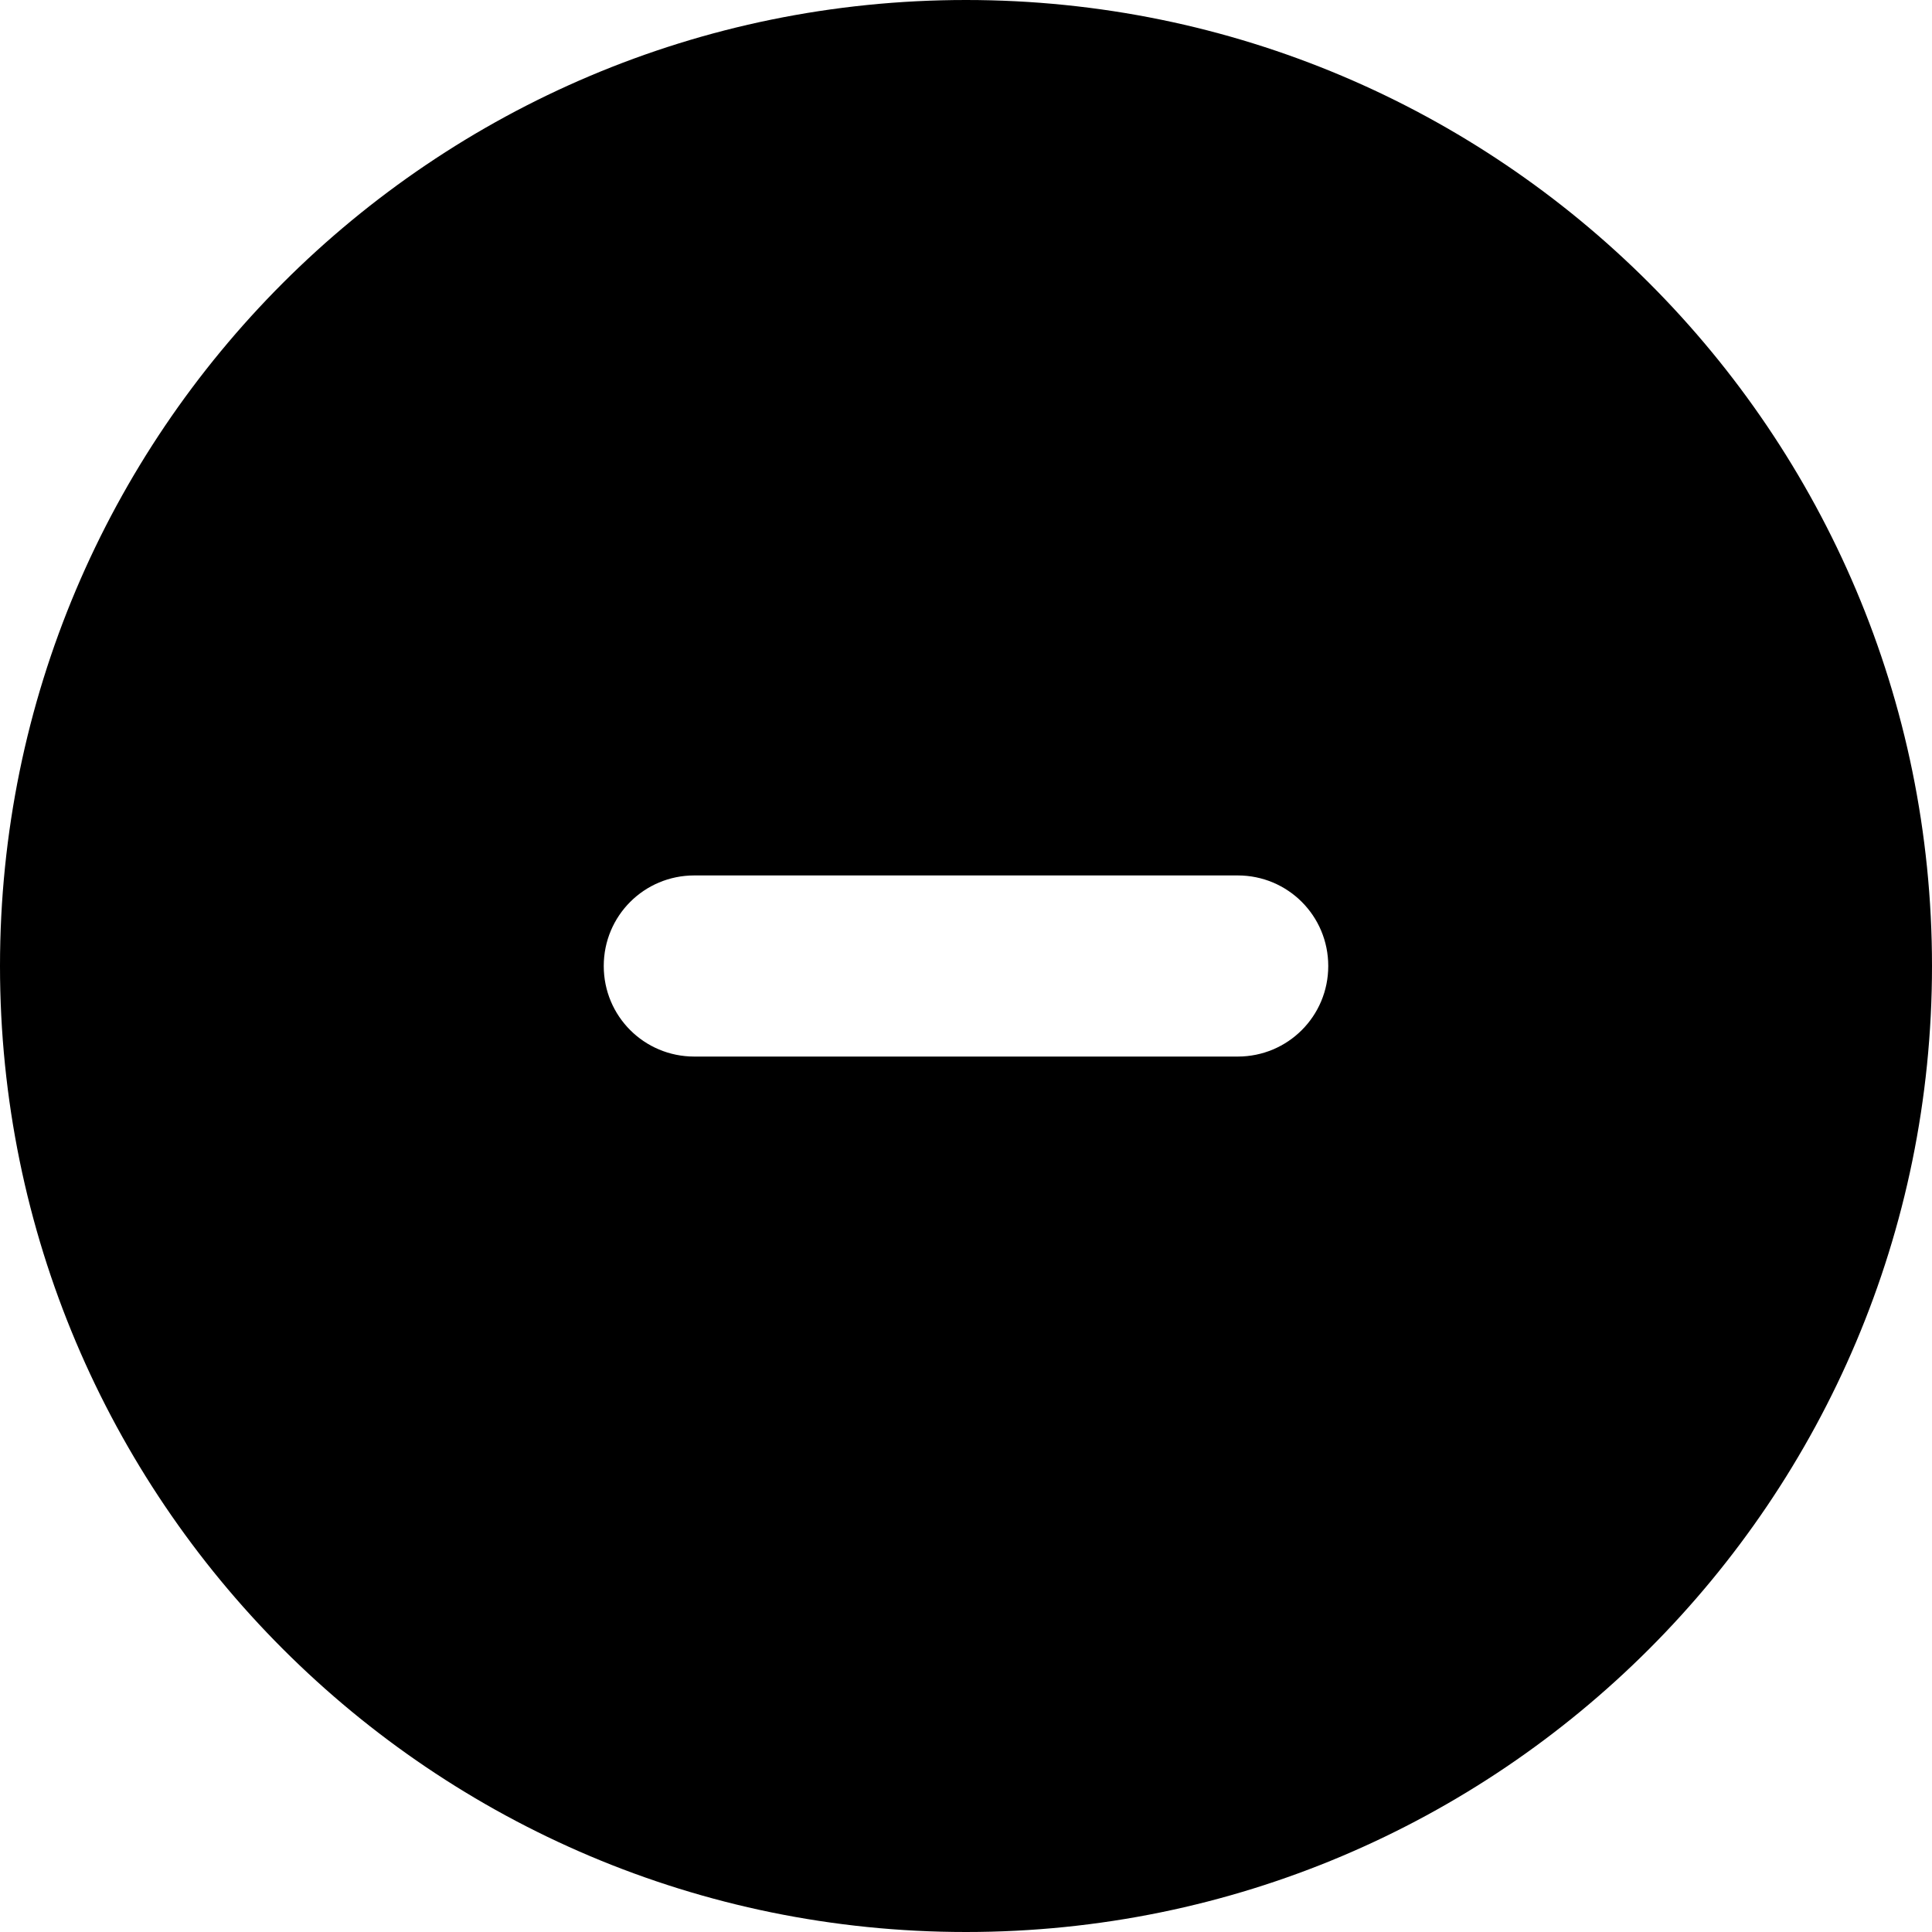
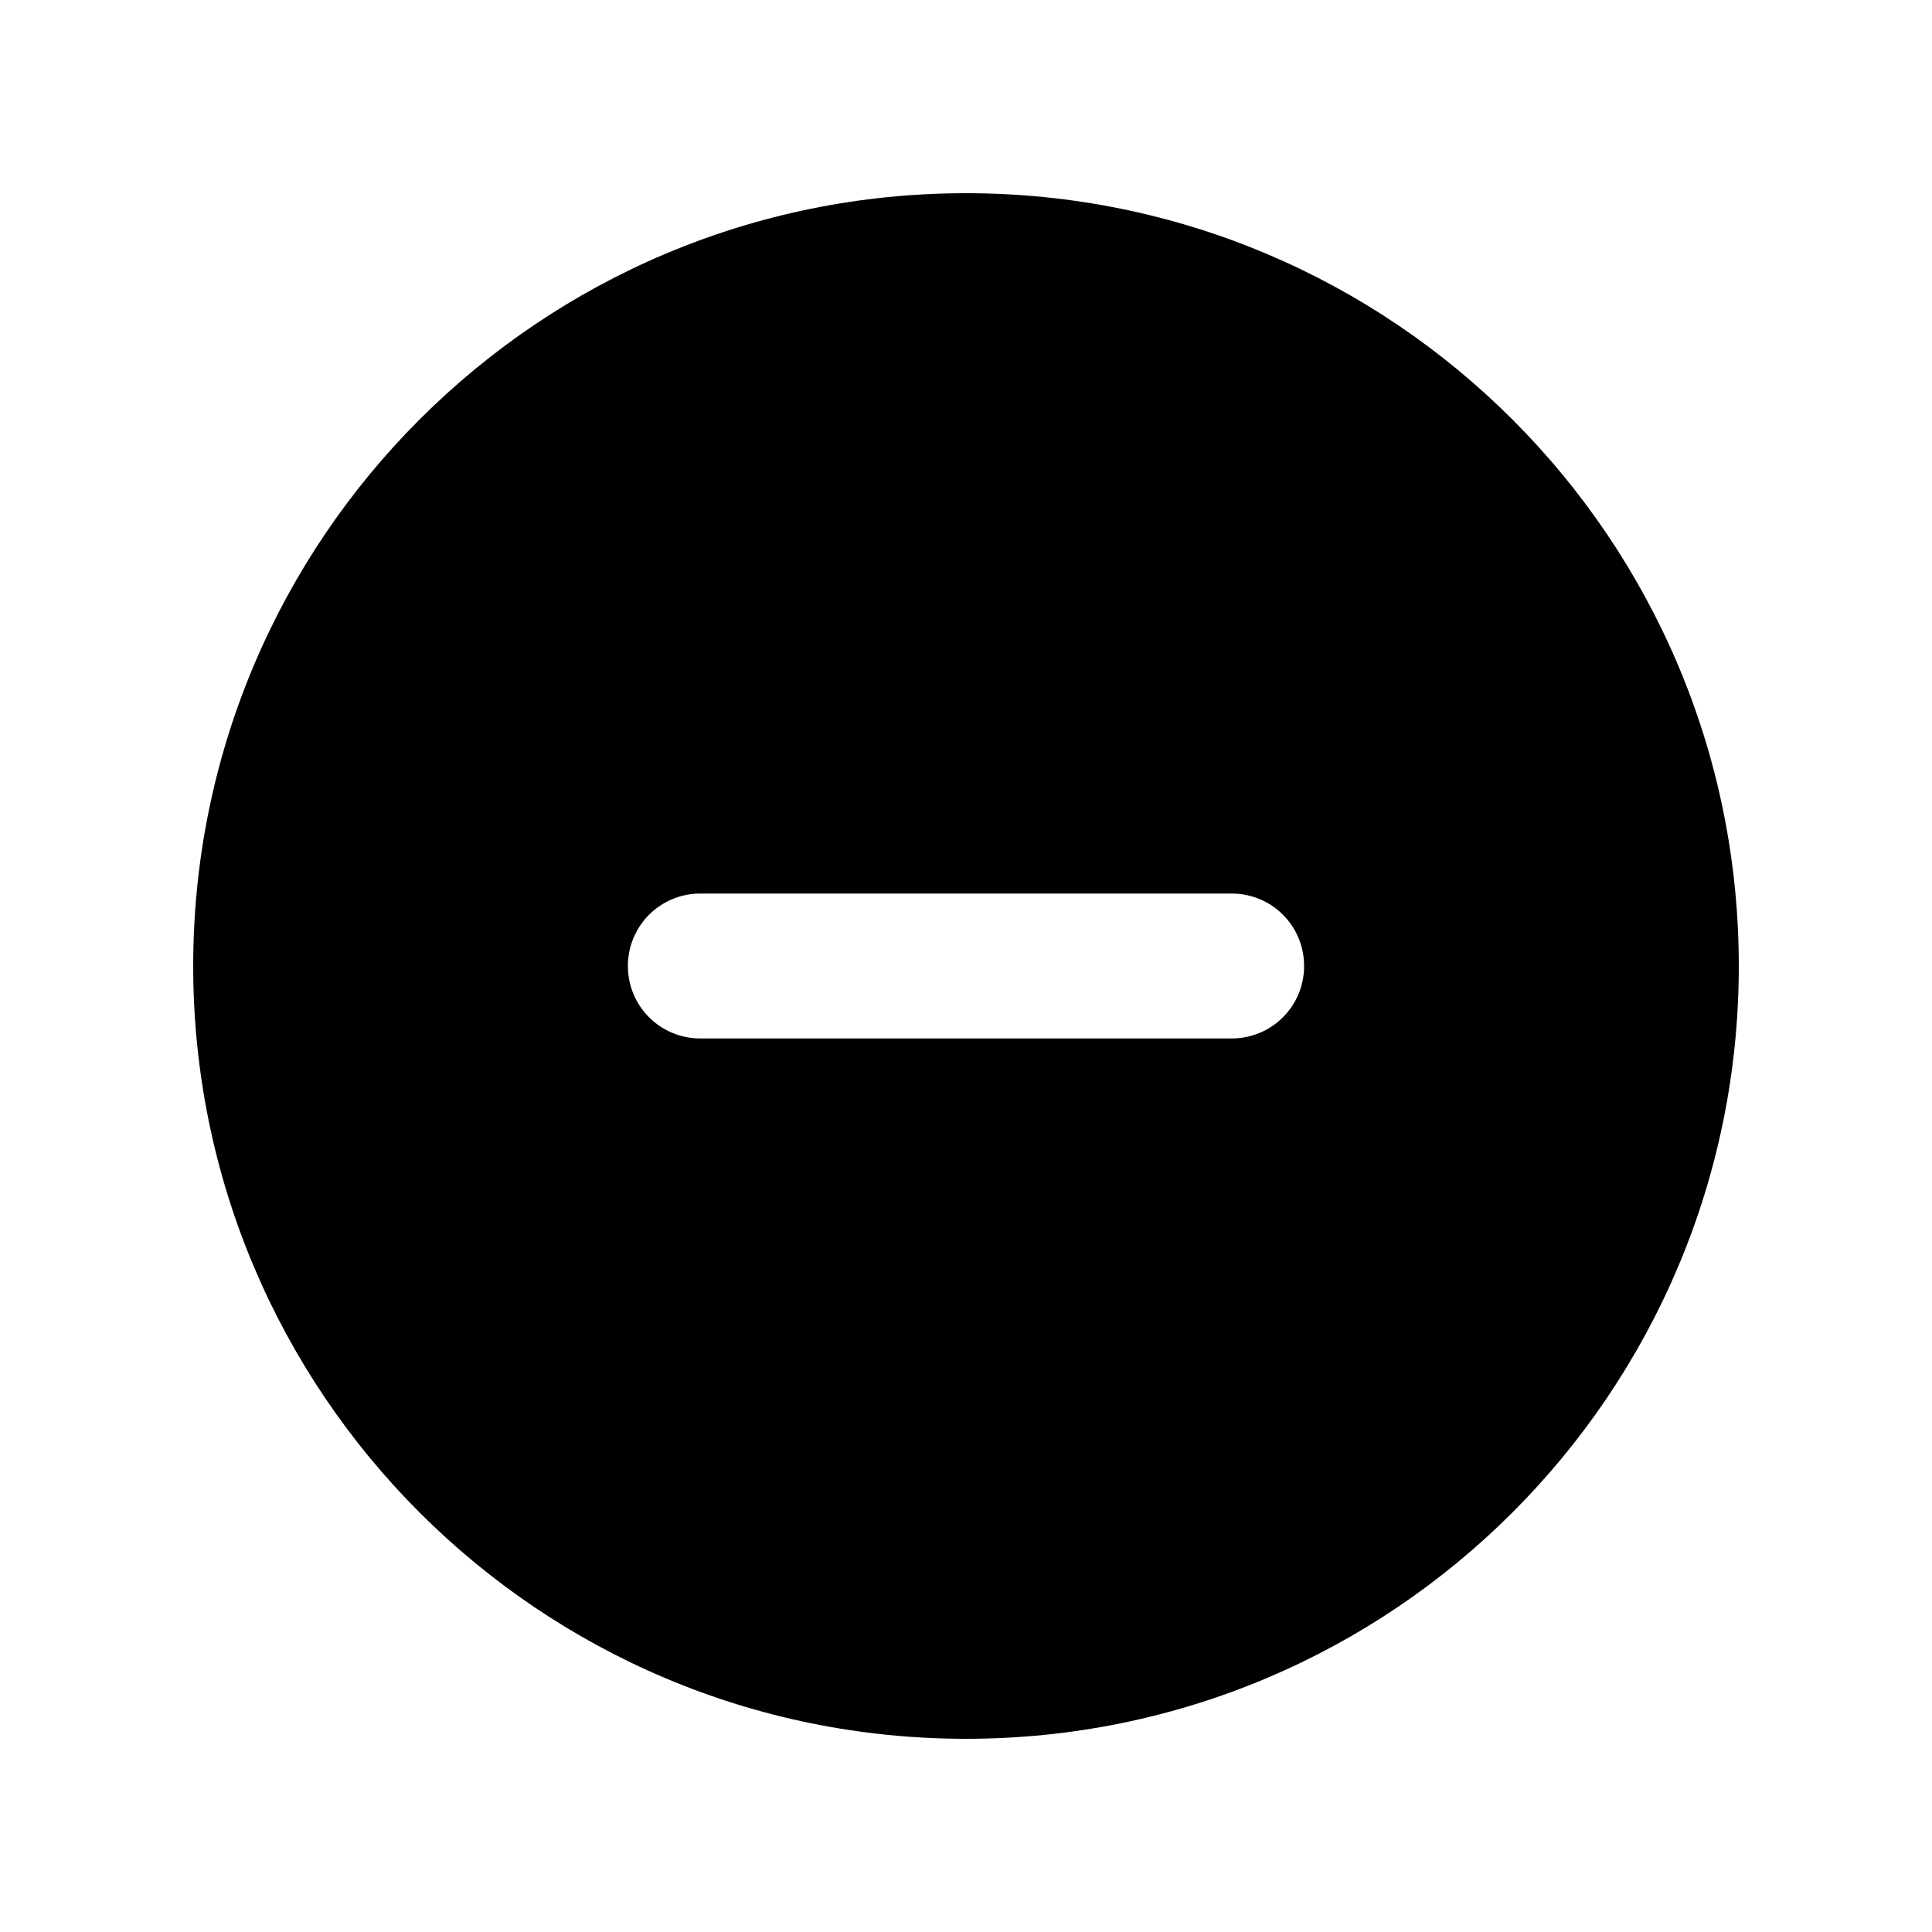
- <svg xmlns="http://www.w3.org/2000/svg" viewBox="0 0 512 512" fill="currentColor">
-   <path d="M256 512A256 256 0 1 0 256 0a256 256 0 1 0 0 512zM184 232H328c13.3 0 24 10.7 24 24s-10.7 24-24 24H184c-13.3 0-24-10.7-24-24s10.7-24 24-24z" />
+ <svg xmlns="http://www.w3.org/2000/svg" viewBox="0 0 640 640" fill="currentColor">
+   <path d="M320 576c141.4 0 256-114.6 256-256S461.4 64 320 64 64 178.6 64 320s114.6 256 256 256m-88-280h176c13.3 0 24 10.7 24 24s-10.7 24-24 24H232c-13.3 0-24-10.7-24-24s10.7-24 24-24" />
</svg>
